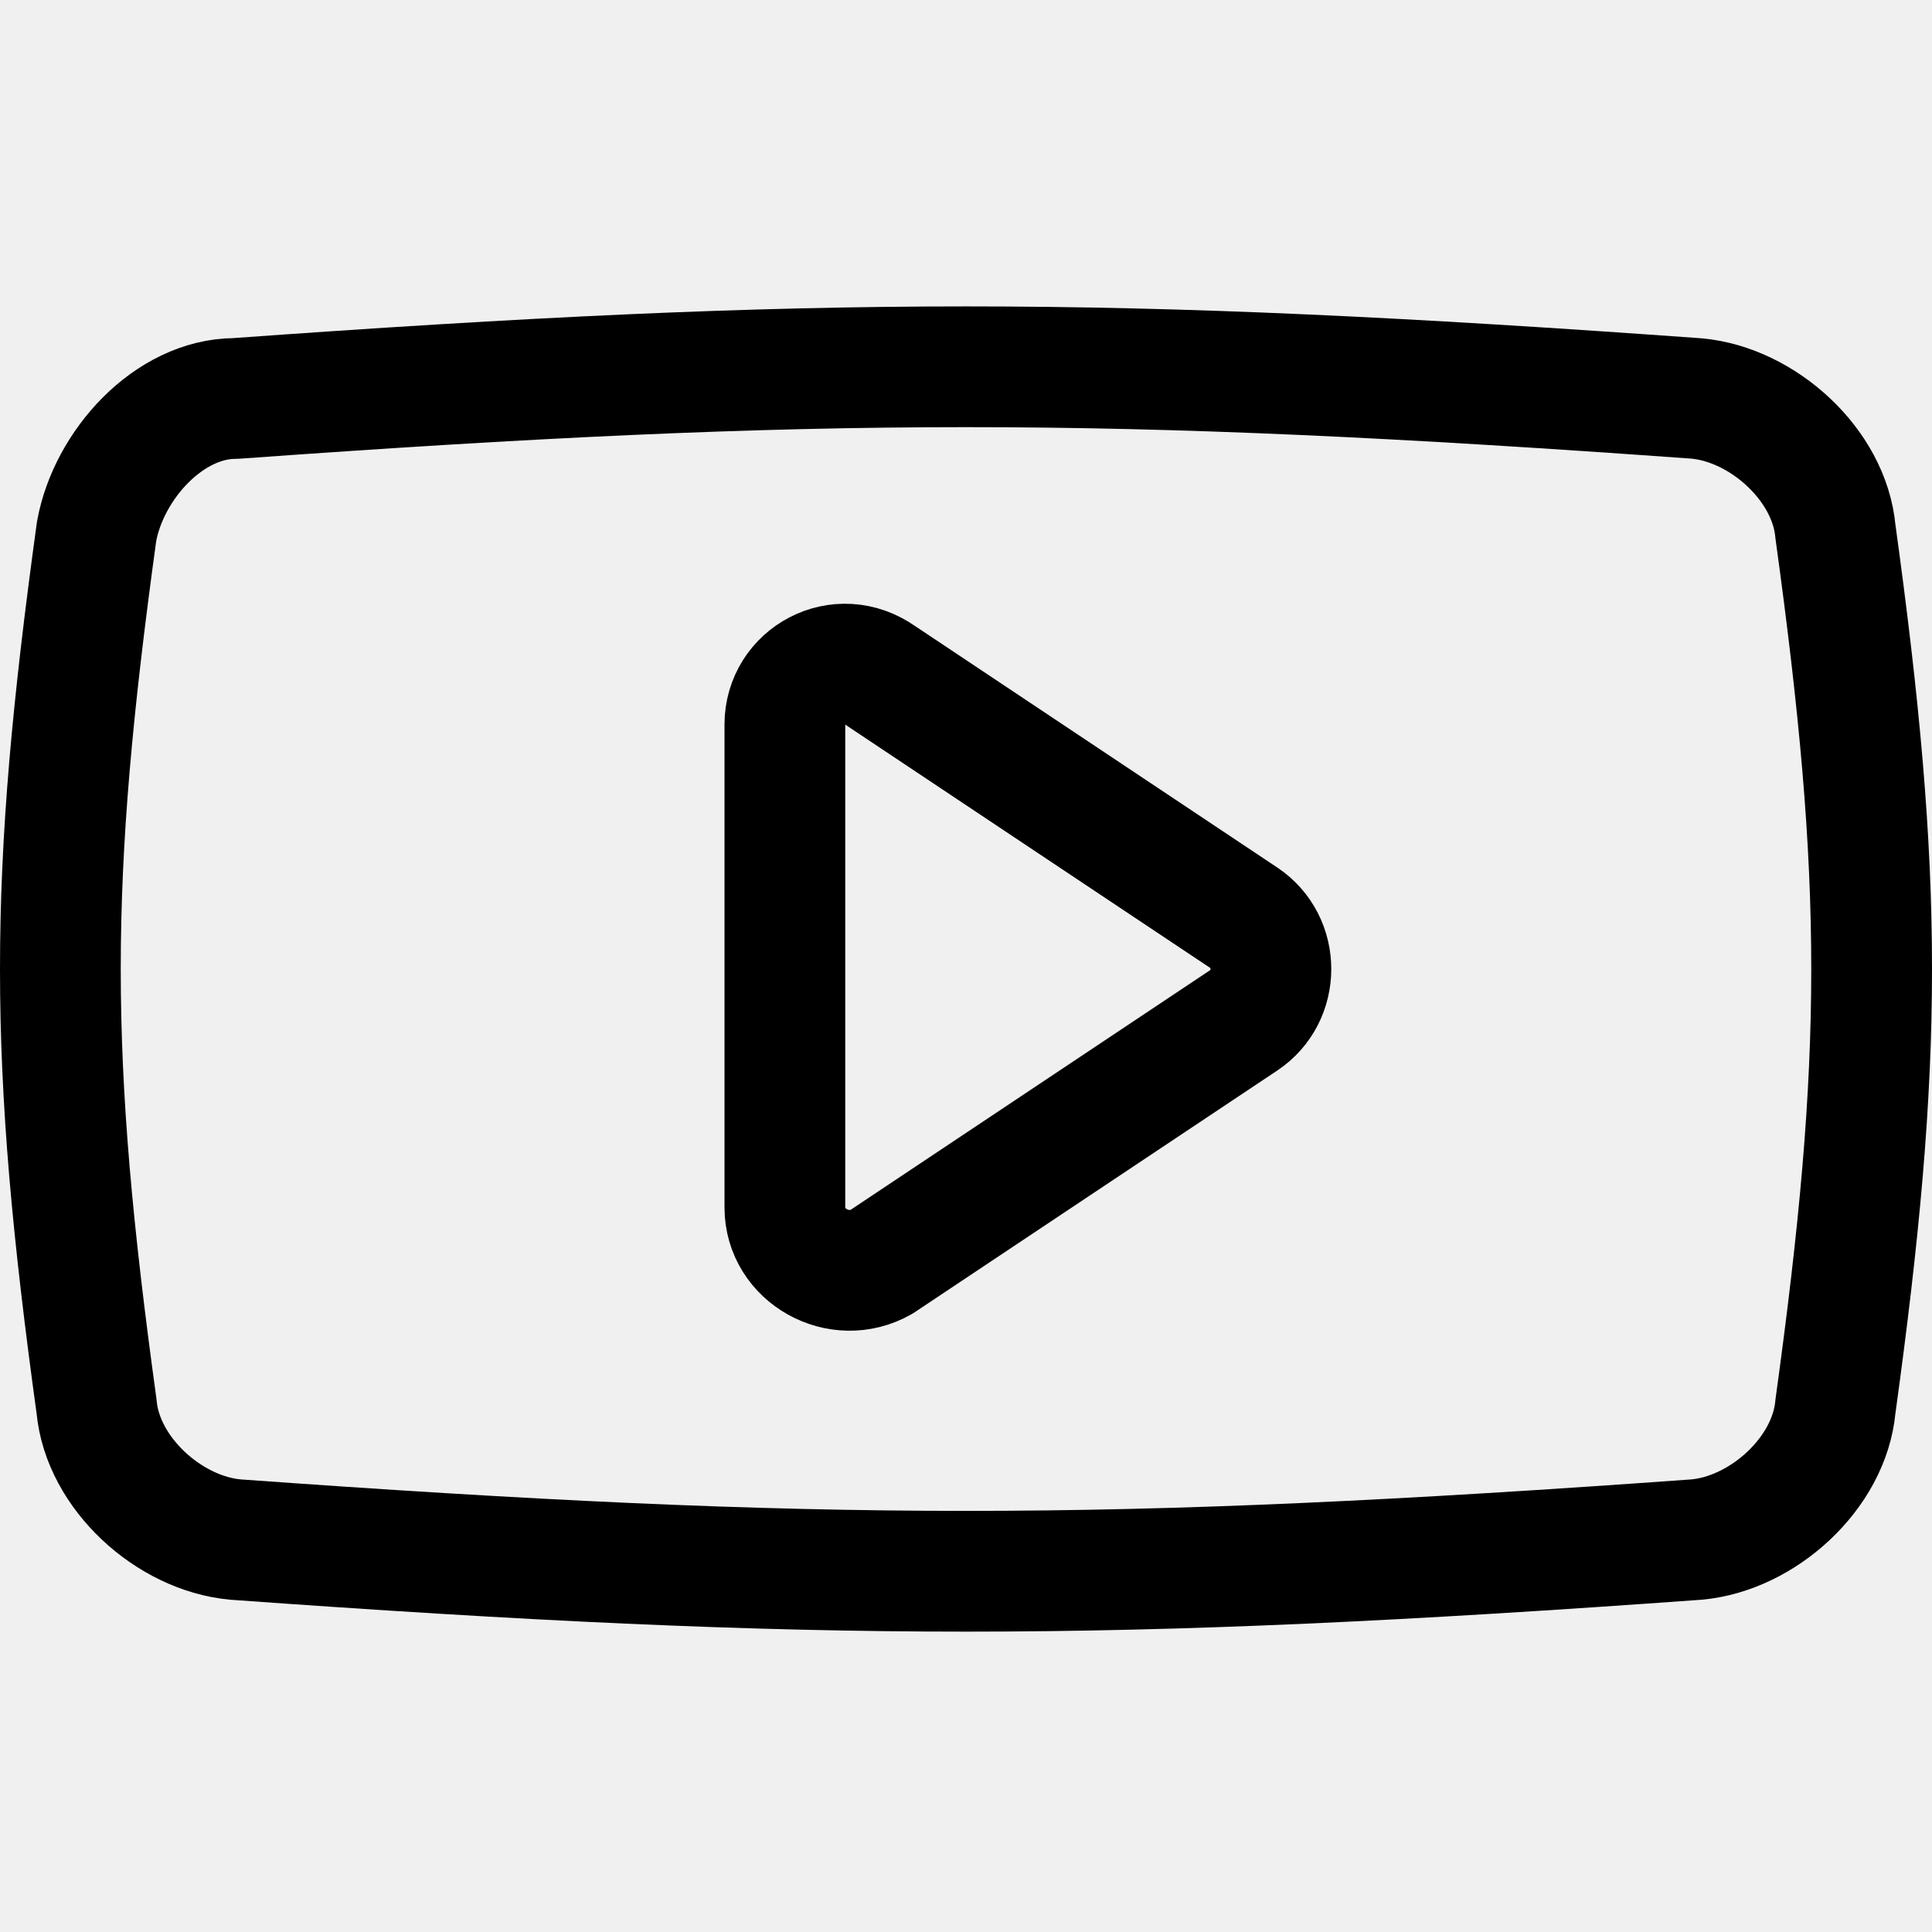
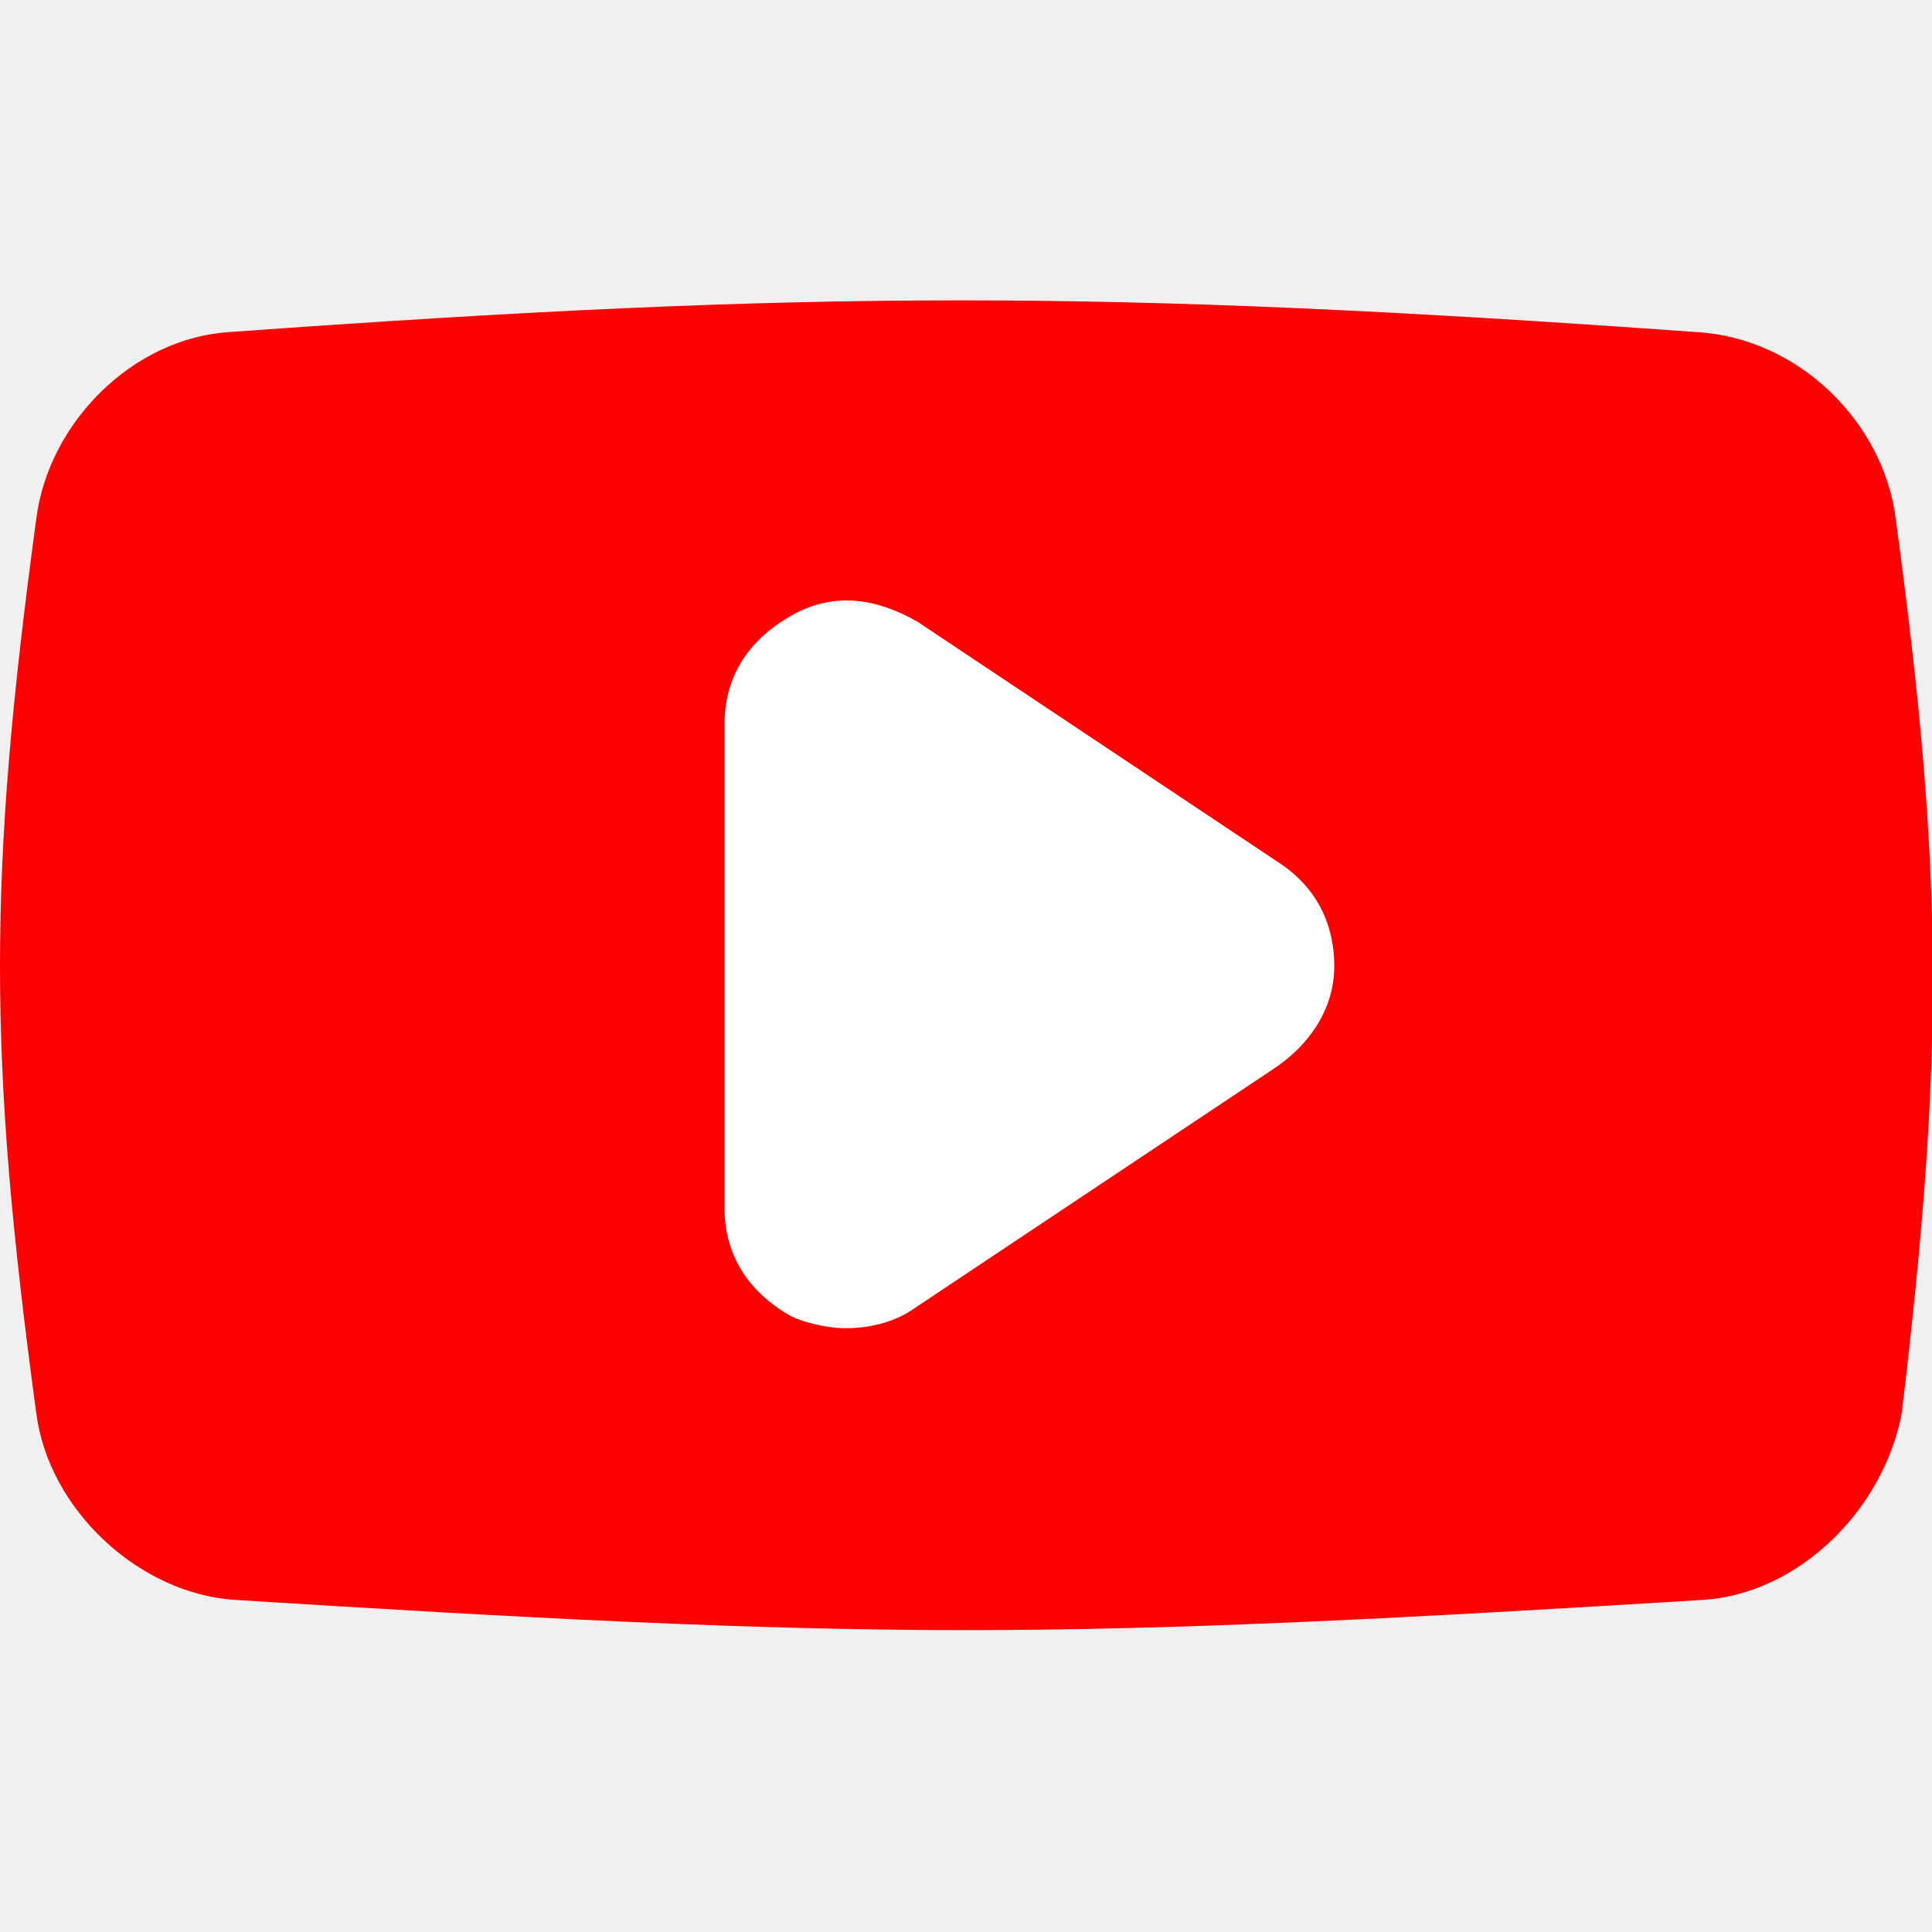
<svg xmlns="http://www.w3.org/2000/svg" version="1.1" id="Icons" viewBox="0 0 32 32" xml:space="preserve">
  <style type="text/css">
- 	.st0{fill:none;stroke:#000000;stroke-width:2;stroke-linecap:round;stroke-linejoin:round;stroke-miterlimit:10;}
- 	.st1{fill:none;stroke:#000000;stroke-width:2;}
- 	.st2{fill:none;stroke:#000000;stroke-width:2;stroke-miterlimit:10;}
+ 	.st0{fill:#FFFFFF;}
+ 	.st1{fill:#3A559F;}
+ 	.st2{fill:#F4F4F4;}
+ 	.st3{fill:#FF0084;}
+ 	.st4{fill:#0063DB;}
+ 	.st5{fill:#00ACED;}
+ 	.st6{fill:#FFEC06;}
+ 	.st7{fill:#FF0000;}
+ 	.st8{fill:#25D366;}
+ 	.st9{fill:#0088FF;}
+ 	.st10{fill:#314358;}
+ 	.st11{fill:#EE6996;}
+ 	.st12{fill:#01AEF3;}
+ 	.st13{fill:#FFFEFF;}
+ 	.st14{fill:#F06A35;}
+ 	.st15{fill:#00ADEF;}
+ 	.st16{fill:#1769FF;}
+ 	.st17{fill:#1AB7EA;}
+ 	.st18{fill:#6001D1;}
+ 	.st19{fill:#E41214;}
+ 	.st20{fill:#05CE78;}
+ 	.st21{fill:#7B519C;}
+ 	.st22{fill:#FF4500;}
+ 	.st23{fill:#00F076;}
+ 	.st24{fill:#FFC900;}
+ 	.st25{fill:#00D6FF;}
+ 	.st26{fill:#FF3A44;}
+ 	.st27{fill:#FF6A36;}
+ 	.st28{fill:#0061FE;}
+ 	.st29{fill:#F7981C;}
+ 	.st30{fill:#EE1B22;}
+ 	.st31{fill:#EF3561;}
+ 	.st32{fill:none;stroke:#FFFFFF;stroke-width:2;stroke-miterlimit:10;}
+ 	.st33{fill:#0097D3;}
+ 	.st34{fill:#01308A;}
+ 	.st35{fill:#019CDE;}
+ 	.st36{fill:#FFD049;}
+ 	.st37{fill:#16A05D;}
+ 	.st38{fill:#4486F4;}
+ 	.st39{fill:none;}
+ 	.st40{fill:#34A853;}
+ 	.st41{fill:#4285F4;}
+ 	.st42{fill:#FBBC05;}
+ 	.st43{fill:#EA4335;}
</style>
-   <path class="st0" d="M13,12V20c0,0.8,0.9,1.3,1.6,0.9l6-4c0.6-0.4,0.6-1.3,0-1.7l-6-4C13.9,10.7,13,11.2,13,12z" />
-   <g>
-     <path class="st0" d="M28.1,25.5c-9.7,0.7-14.5,0.7-24.2,0c-1.1-0.1-2.2-1.1-2.3-2.2c-0.8-5.8-0.8-8.7,0-14.5   c0.2-1.1,1.2-2.2,2.3-2.2c9.7-0.7,14.5-0.7,24.2,0c1.1,0.1,2.2,1.1,2.3,2.2c0.8,5.8,0.8,8.7,0,14.5C30.3,24.4,29.2,25.4,28.1,25.5z   " />
-   </g>
+   <path class="st7" d="M31.4,8.6c-0.2-1.6-1.6-3-3.3-3.1c-9.8-0.7-14.6-0.7-24.3,0C2.2,5.6,0.8,7,0.6,8.6c-0.8,5.9-0.8,8.9,0,14.8  c0.2,1.6,1.7,3,3.3,3.1C8.7,26.8,12.4,27,16,27s7.3-0.2,12.2-0.5c1.6-0.1,3-1.5,3.3-3.1C32.2,17.5,32.2,14.5,31.4,8.6z" />
+   <path class="st0" d="M21.1,17.7l-6,4C14.8,21.9,14.4,22,14,22c-0.3,0-0.7-0.1-0.9-0.2c-0.7-0.4-1.1-1-1.1-1.8V12  c0-0.8,0.4-1.4,1.1-1.8c0.7-0.4,1.4-0.3,2.1,0.1l6,4c0.6,0.4,0.9,1,0.9,1.7S21.7,17.3,21.1,17.7z" />
</svg>
